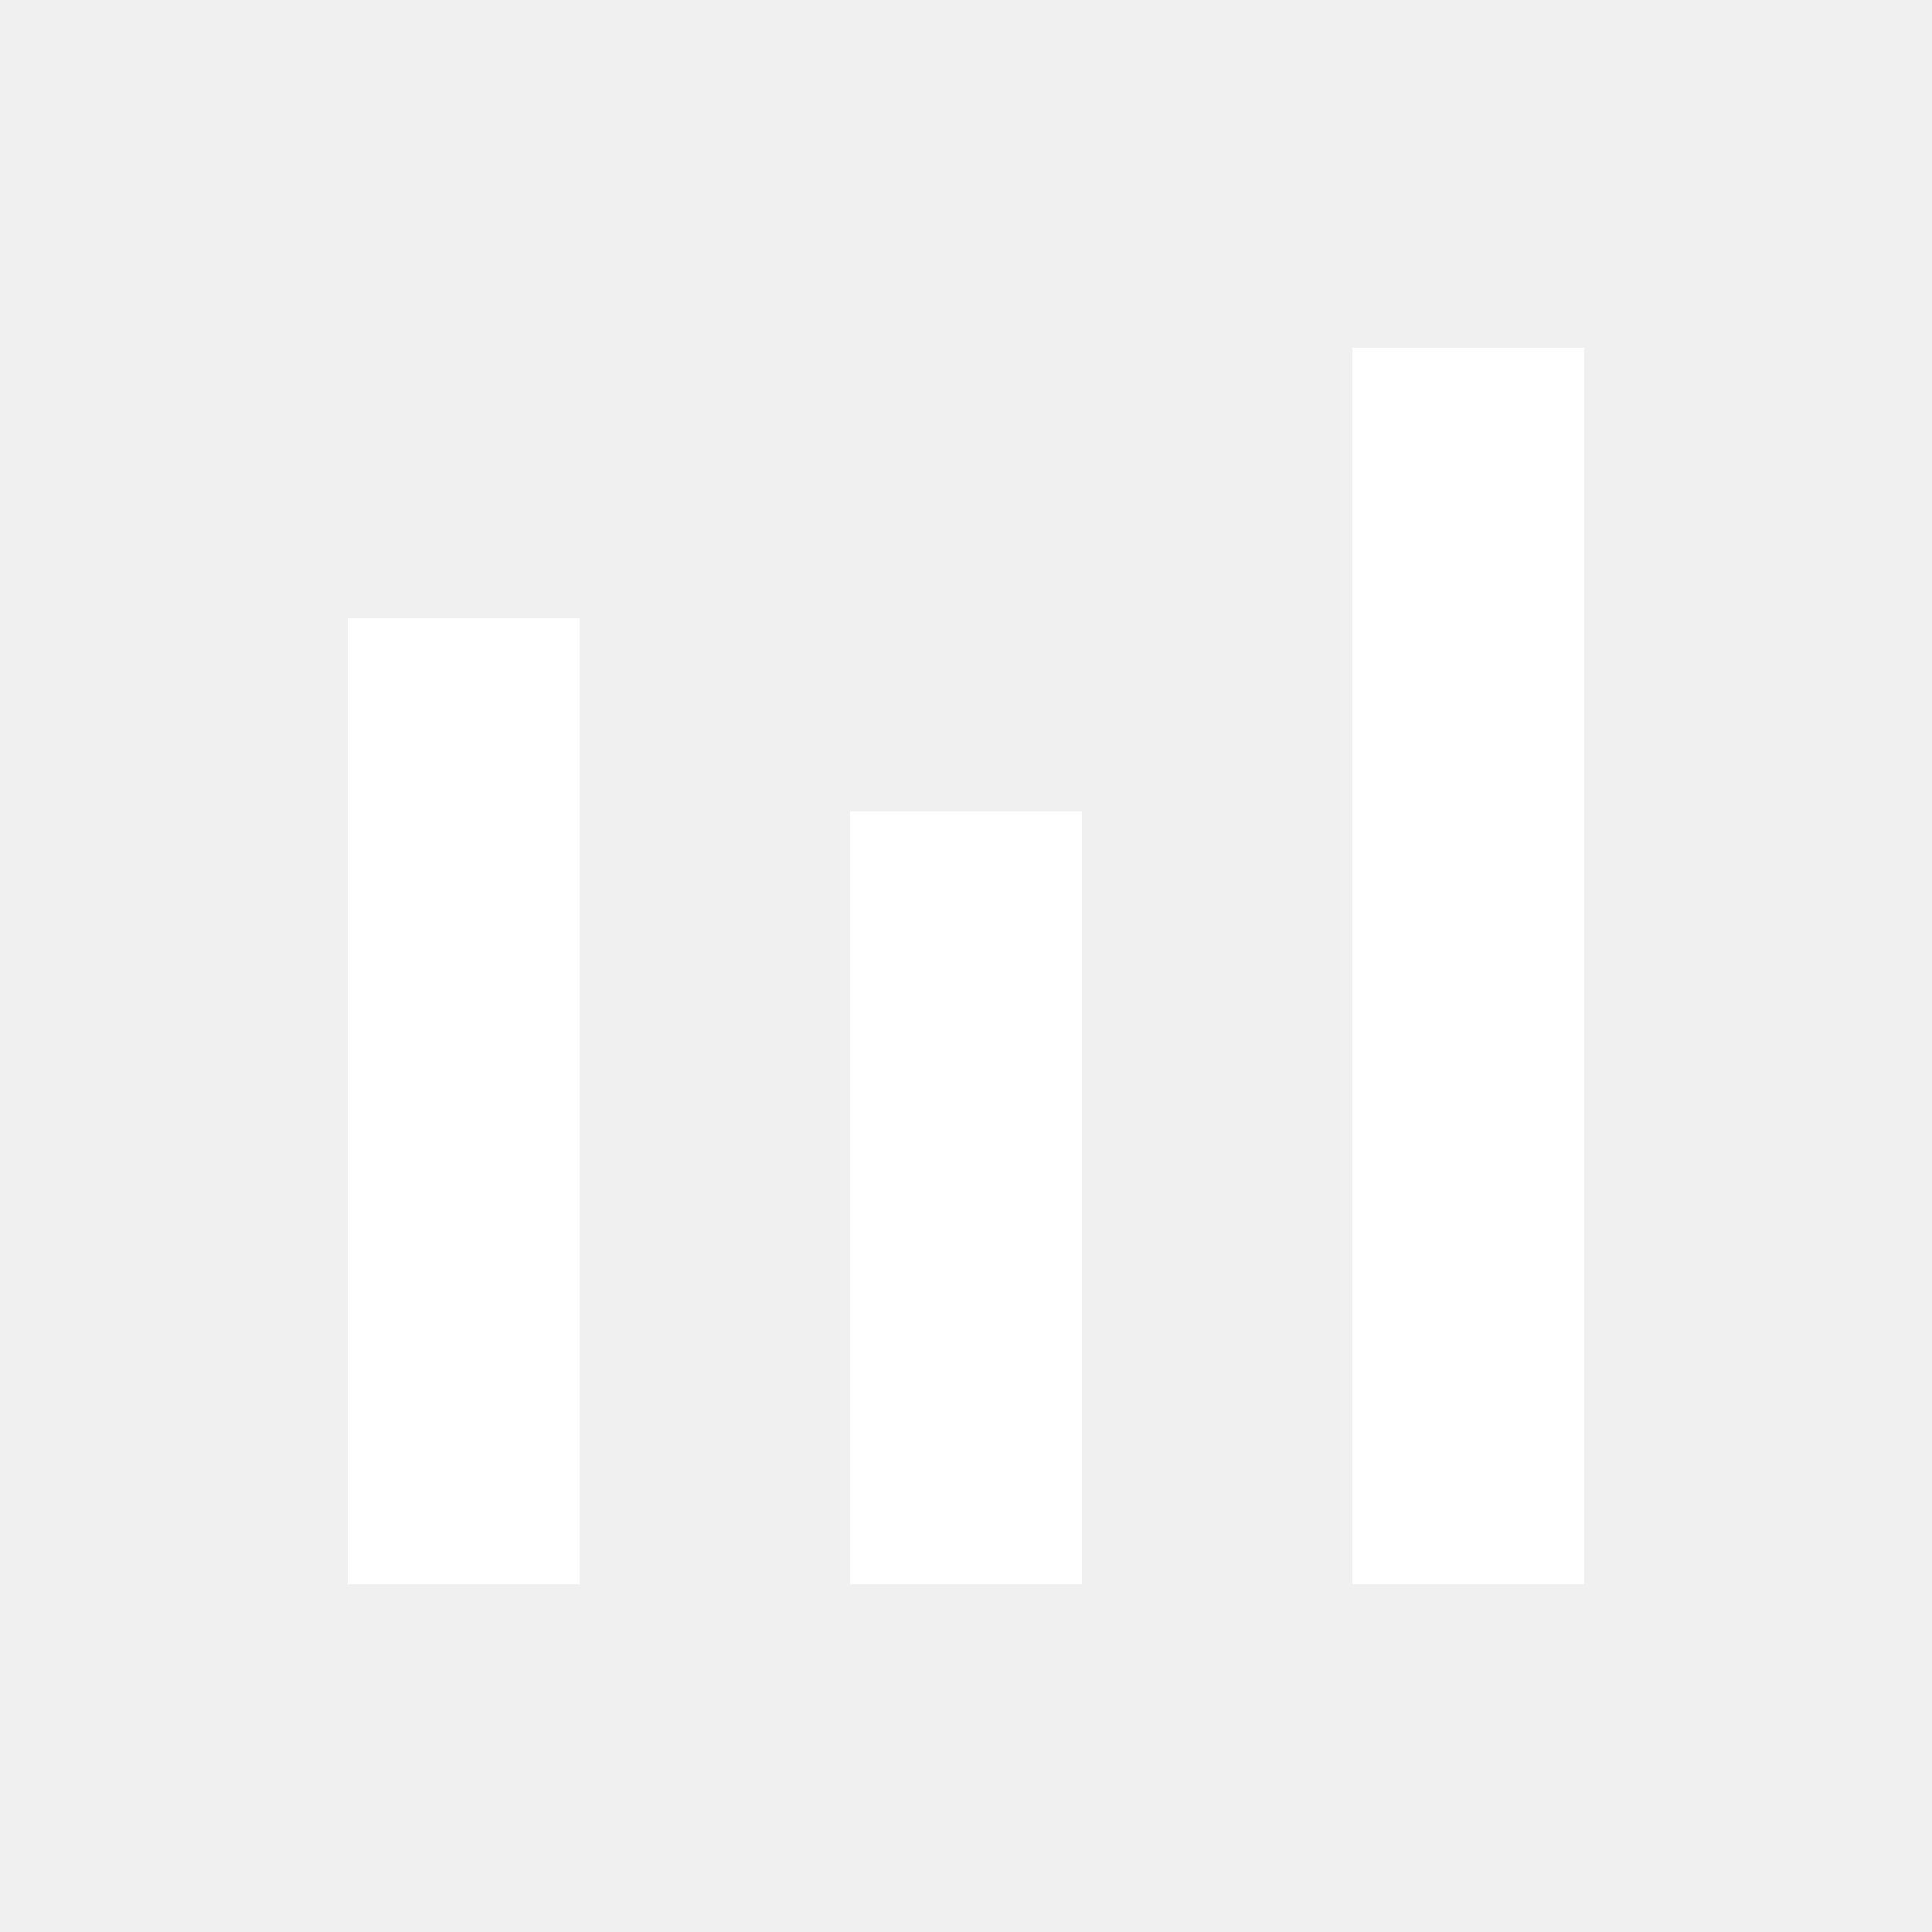
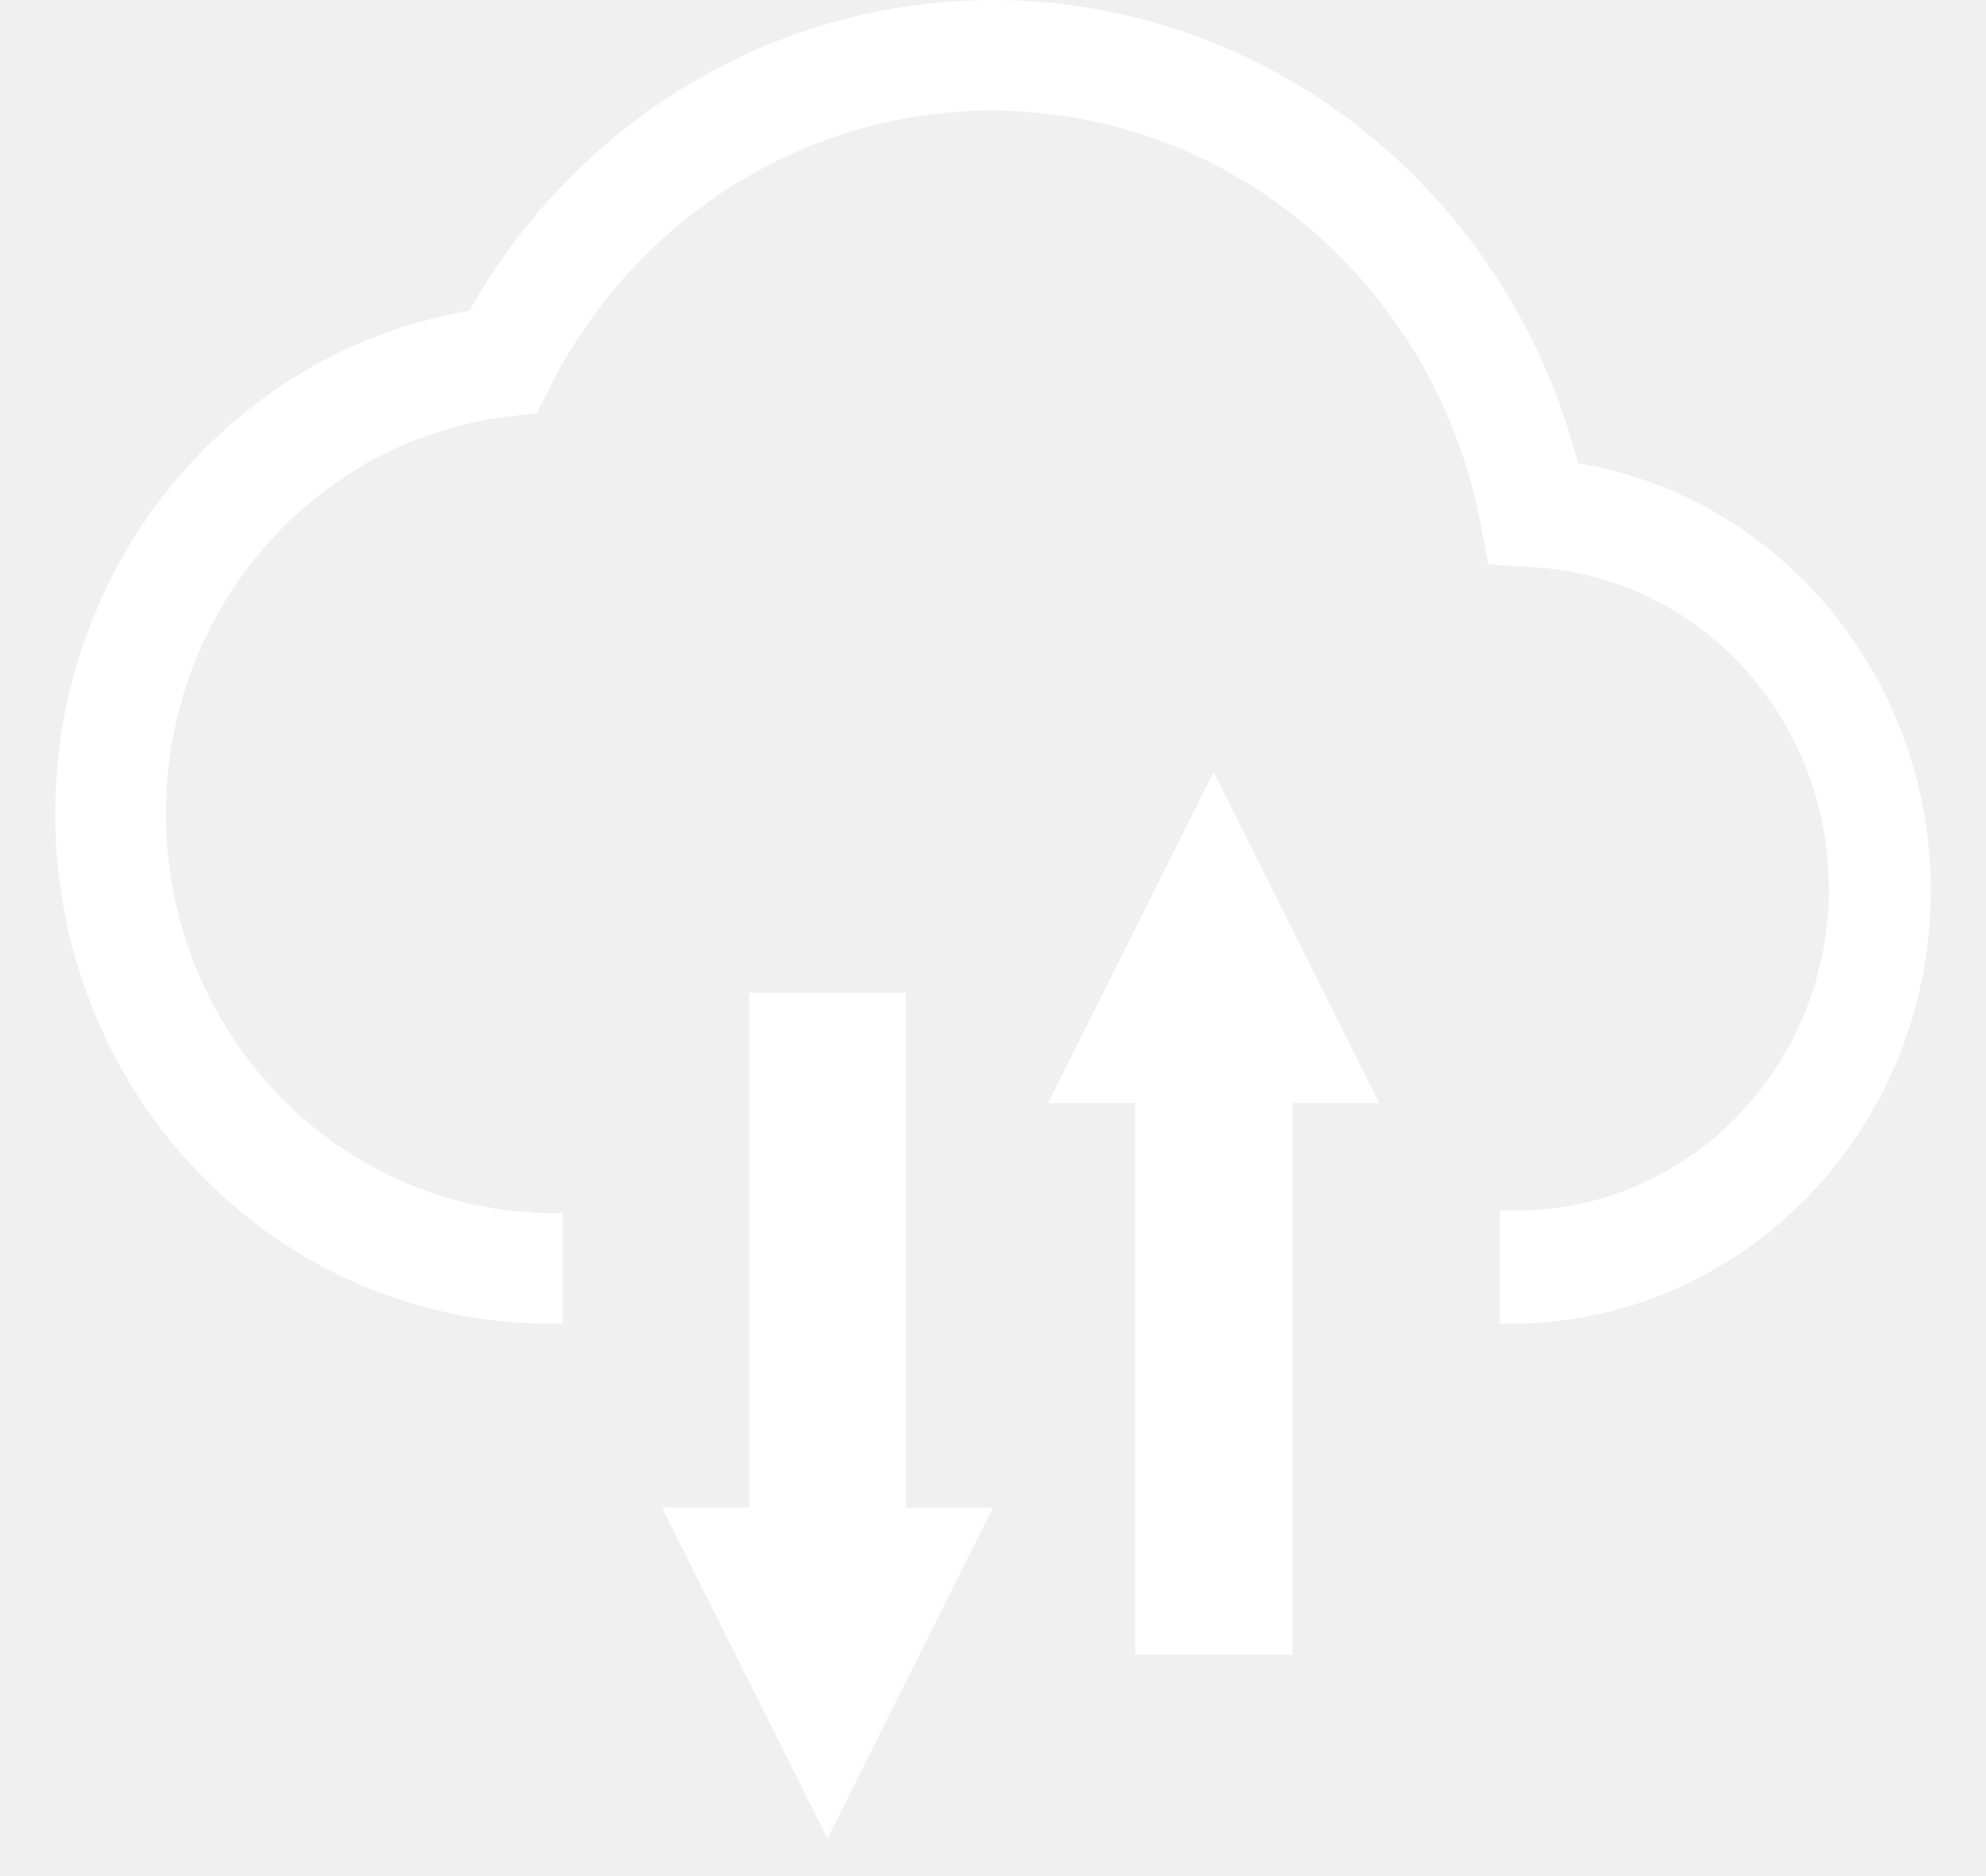
- <svg xmlns="http://www.w3.org/2000/svg" id="Layer_1" data-name="Layer 1" viewBox="0 0 50 50">
-   <defs>
-     <style>.cls-1{fill:#fff;}</style>
-   </defs>
-   <rect class="cls-1" x="9" y="16" width="6" height="25" />
-   <rect class="cls-1" x="22" y="21" width="6" height="20" />
-   <rect class="cls-1" x="35" y="9" width="6" height="32" />
+ <svg xmlns="http://www.w3.org/2000/svg" width="18" height="17" viewBox="0 0 18 17">
+   <g fill="none" fill-rule="evenodd" transform="translate(-1 -2)">
+     <rect width="20" height="20" fill="none" />
+     <g fill="#ffffff" transform="translate(1.5 2)">
+       <path d="M4.6,12 L4.494,12 C2.157,12.004 0.209,10.159 0.016,7.76 C-0.178,5.36 1.449,3.21 3.755,2.817 C4.867,0.84 7.027,-0.253 9.226,0.05 C11.425,0.352 13.231,1.99 13.801,4.199 C15.765,4.528 17.153,6.36 16.986,8.403 C16.82,10.446 15.154,12.013 13.164,12 L13.093,12 L13.093,10.972 L13.143,10.972 C14.154,11.009 15.108,10.487 15.645,9.604 C16.182,8.72 16.22,7.608 15.745,6.687 C15.271,5.767 14.356,5.176 13.344,5.139 L12.99,5.114 L12.92,4.749 C12.547,2.812 11.027,1.328 9.128,1.049 C7.23,0.77 5.368,1.757 4.484,3.51 L4.363,3.747 L4.105,3.776 C2.262,4.002 0.907,5.664 1.009,7.573 C1.111,9.482 2.635,10.981 4.491,10.997 L4.6,10.997 L4.6,12 Z" />
+       <path d="M7.711 13.667L7.711 9 6.289 9 6.289 13.667 5.5 13.667 7 16.667 8.5 13.667 7.711 13.667zM9.789 10L11.211 10 11.211 15 9.789 15 9.789 10zM10.5 7L12 10 9 10 10.5 7z" />
+     </g>
+   </g>
</svg>
